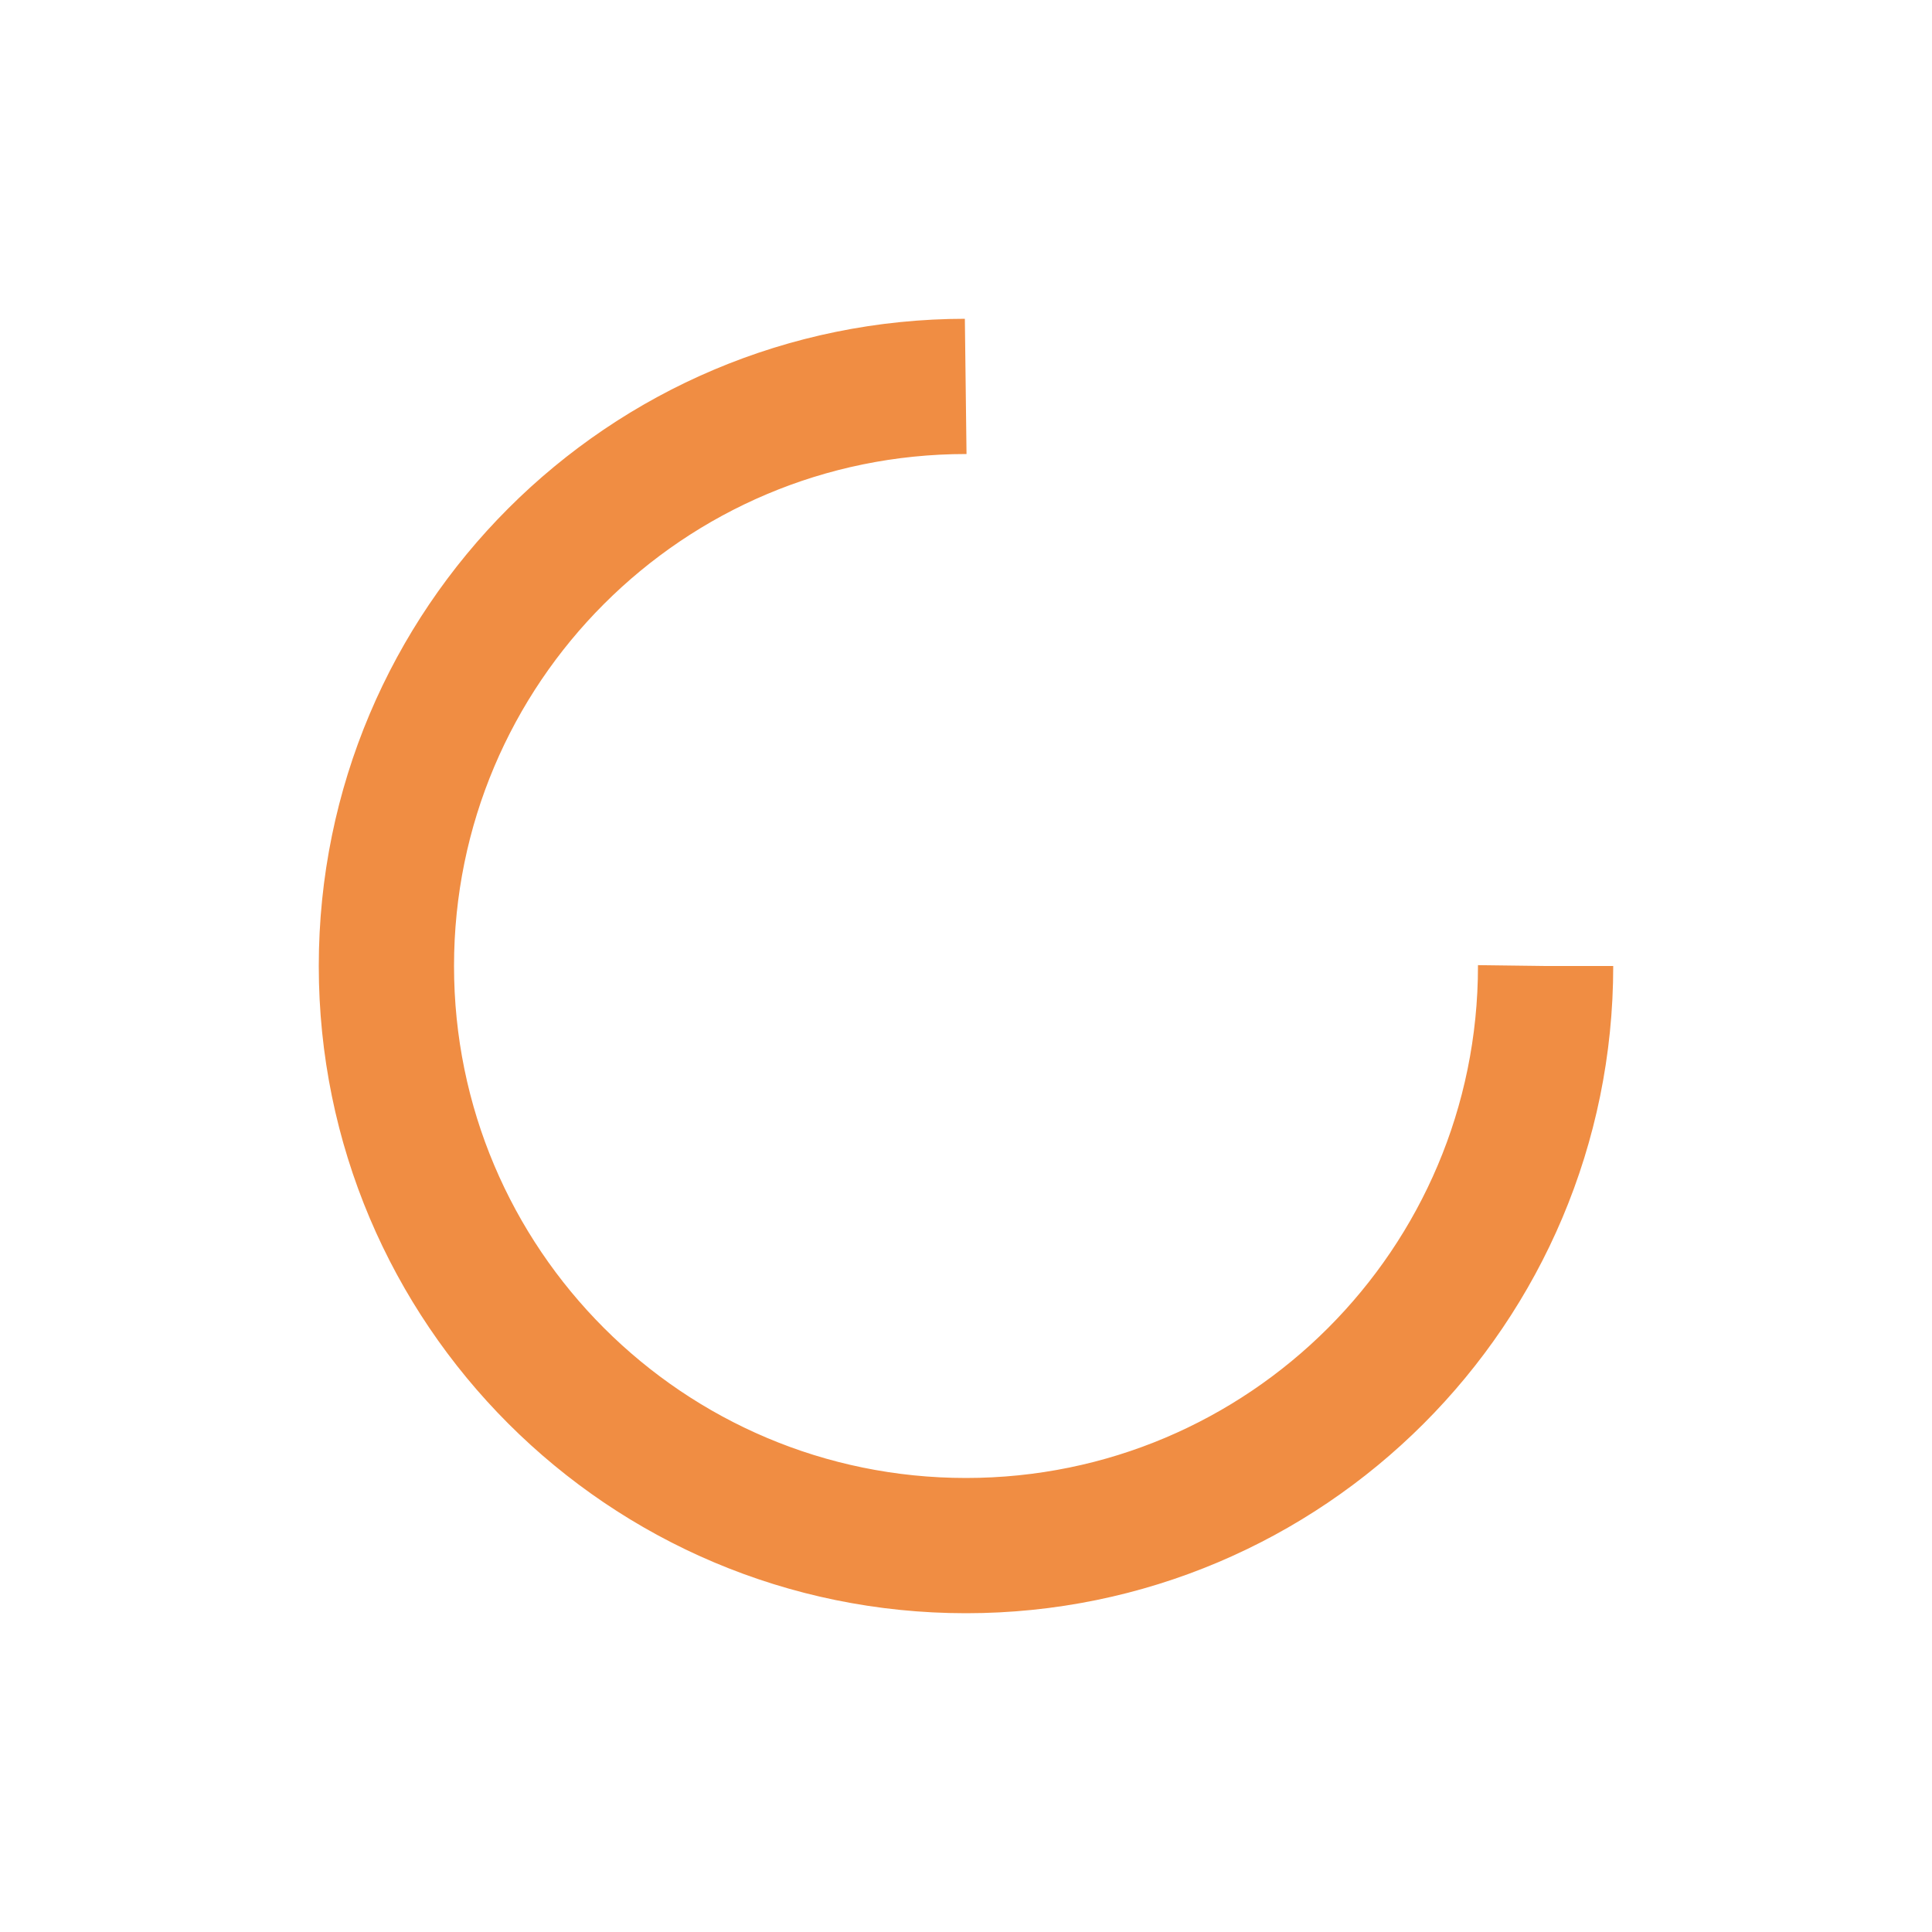
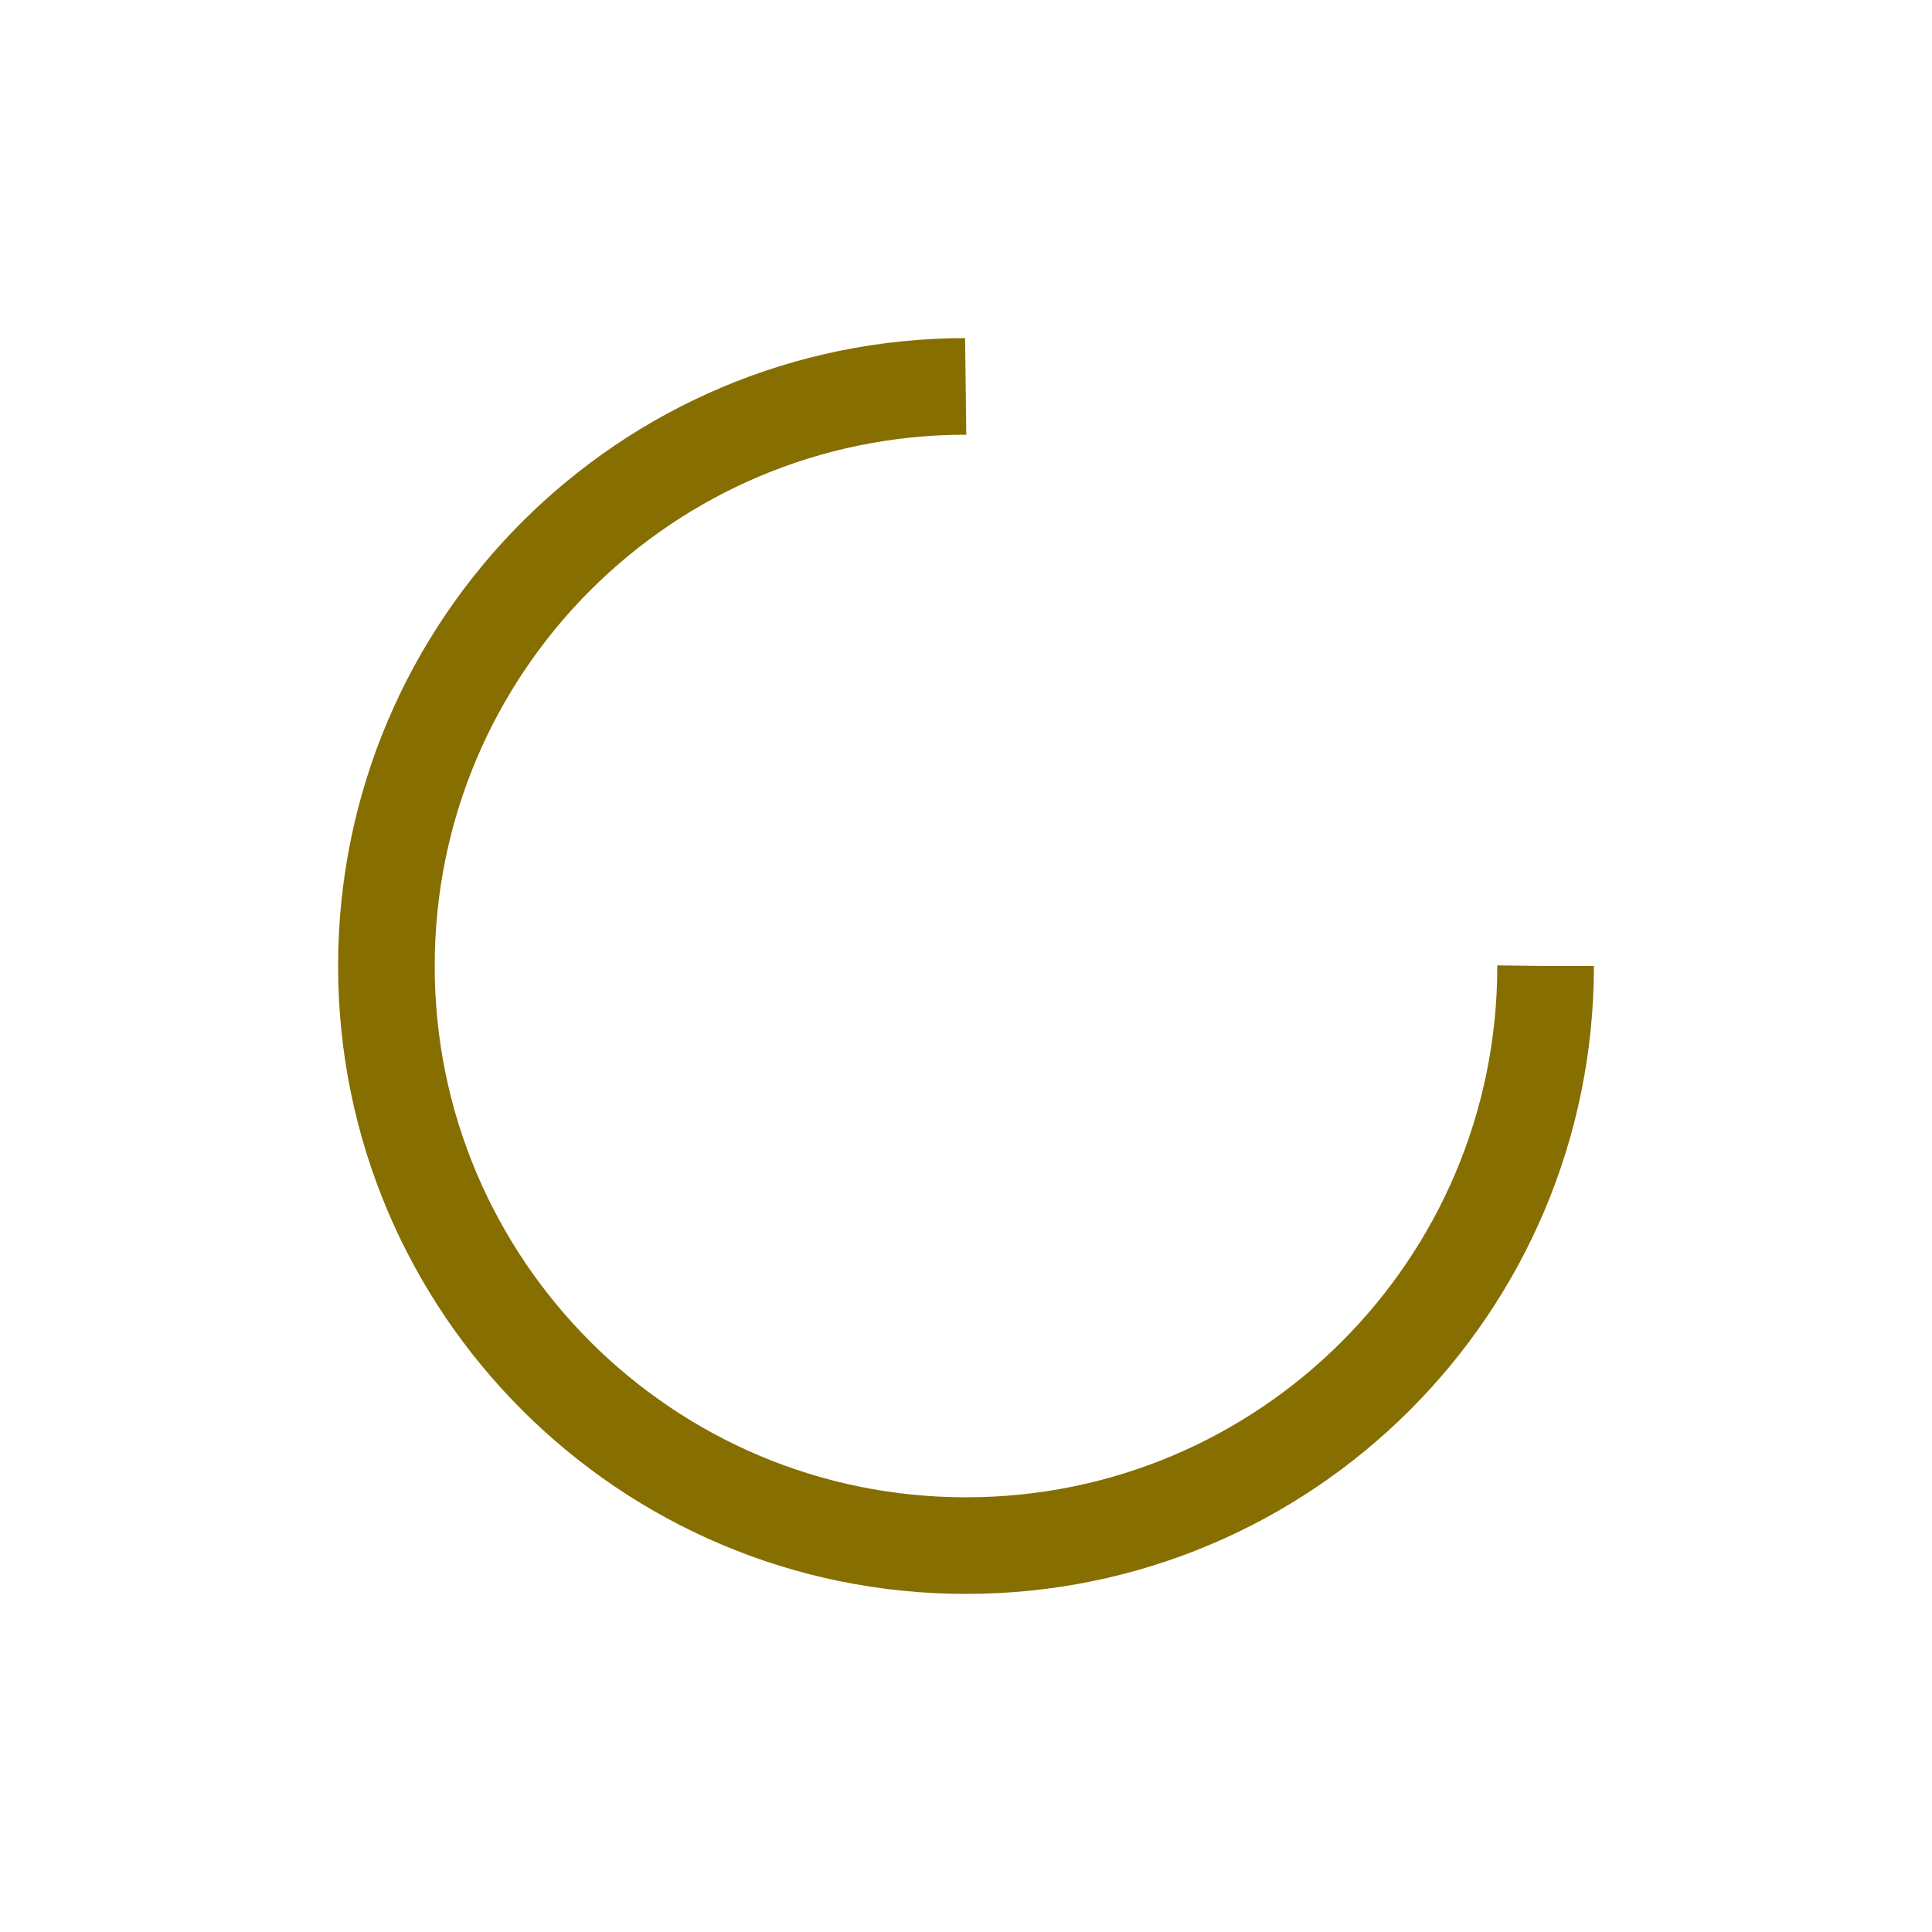
<svg xmlns="http://www.w3.org/2000/svg" style="margin: auto; background: none; display: block; shape-rendering: auto; animation-play-state: running; animation-delay: 0s;" width="90px" height="90px" viewBox="0 0 100 100" preserveAspectRatio="xMidYMid">
-   <circle cx="50" cy="50" fill="none" stroke="#f08d43" stroke-width="7" r="30" stroke-dasharray="141.372 49.124" style="animation-play-state: running; animation-delay: 0s;">
+   <circle cx="50" cy="50" fill="none" stroke="#866e00" stroke-width="5" r="30" stroke-dasharray="141.372 49.124" style="animation-play-state: running; animation-delay: 0s;">
    <animateTransform attributeName="transform" type="rotate" repeatCount="indefinite" dur="0.781s" values="0 50 50;360 50 50" keyTimes="0;1" style="animation-play-state: running; animation-delay: 0s;" />
  </circle>
</svg>
